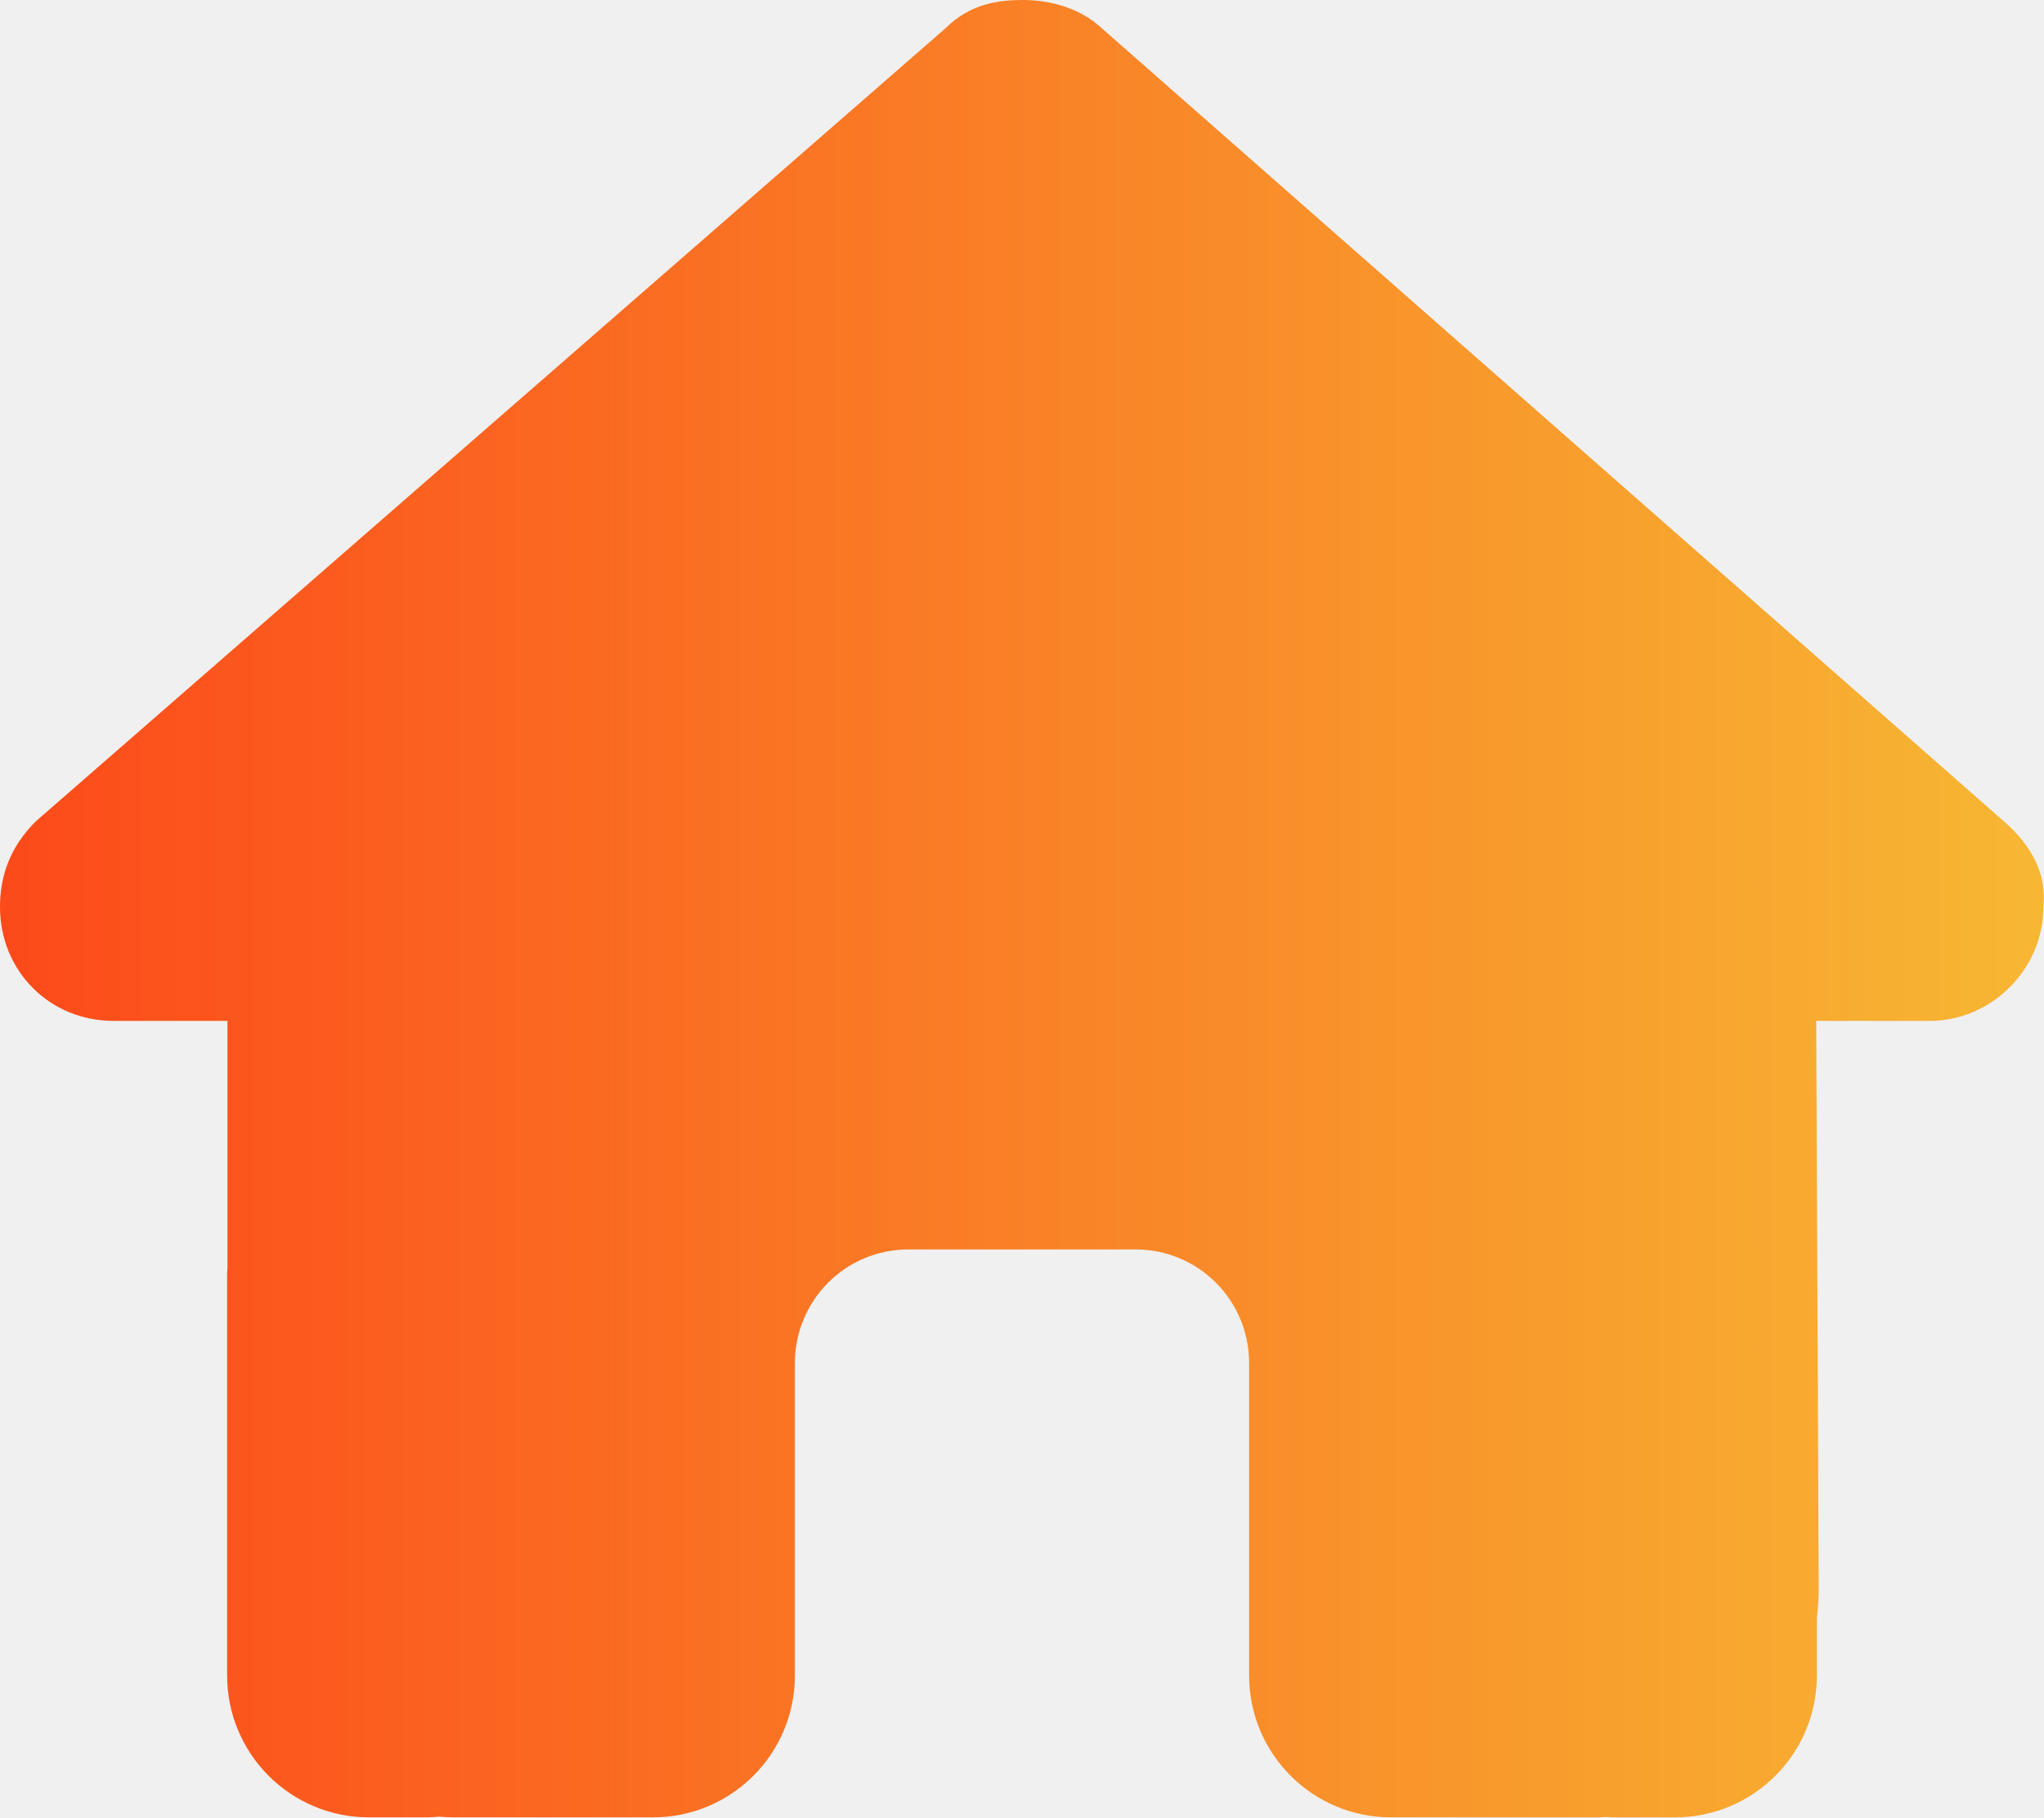
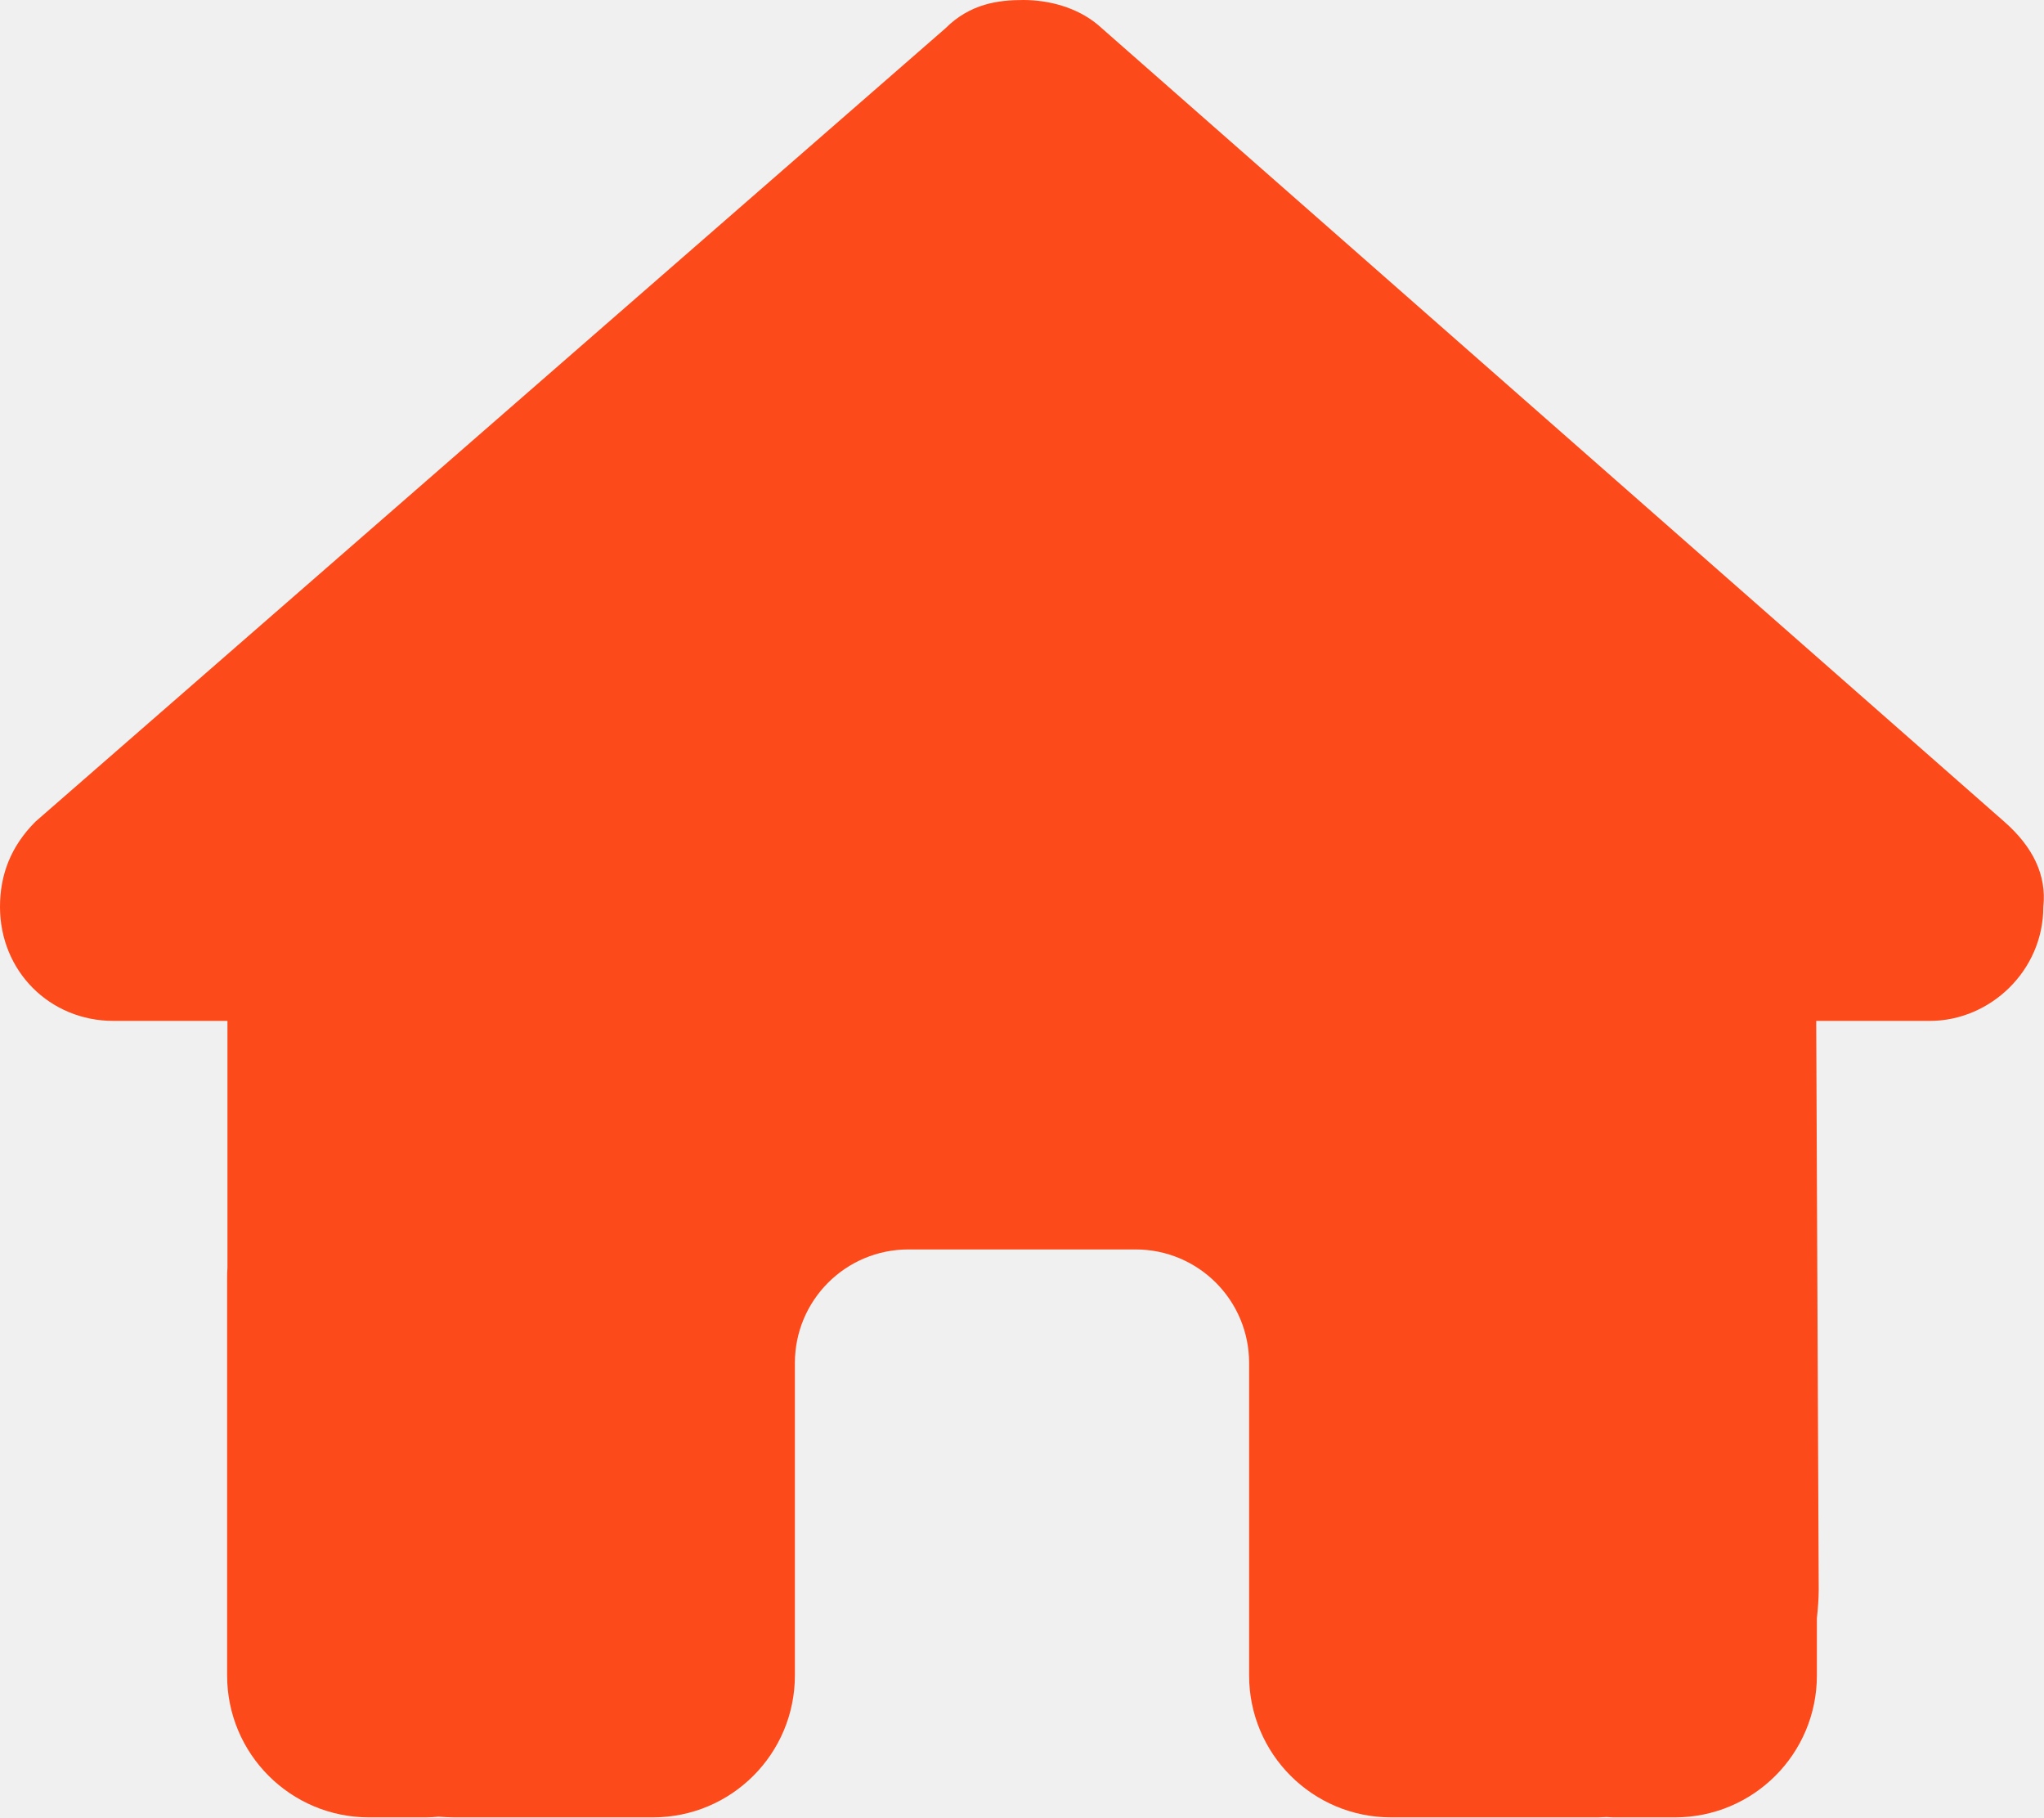
<svg xmlns="http://www.w3.org/2000/svg" width="18" height="16" viewBox="0 0 18 16" fill="none">
-   <g clip-path="url(#clip0_4472_969)">
-     <path d="M17.994 7.984C17.994 8.547 17.525 8.988 16.994 8.988H15.994L16.016 13.994C16.016 14.078 16.009 14.162 16 14.247V14.75C16 15.441 15.441 16 14.75 16H14.25C14.216 16 14.181 16 14.147 15.997C14.103 16 14.059 16 14.016 16H13H12.25C11.559 16 11 15.441 11 14.75V14V12C11 11.447 10.553 11 10 11H8C7.447 11 7 11.447 7 12V14V14.75C7 15.441 6.441 16 5.75 16H5H4.003C3.956 16 3.909 15.997 3.862 15.994C3.825 15.997 3.788 16 3.75 16H3.25C2.559 16 2 15.441 2 14.75V11.25C2 11.222 2 11.191 2.003 11.162V8.988H1C0.438 8.988 0 8.55 0 7.984C0 7.703 0.094 7.453 0.312 7.234L8.325 0.25C8.544 0.031 8.794 0 9.012 0C9.231 0 9.481 0.062 9.669 0.219L17.65 7.234C17.9 7.453 18.025 7.703 17.994 7.984Z" fill="url(#paint0_linear_4472_969)" />
-   </g>
-   <defs>
-     <linearGradient id="paint0_linear_4472_969" x1="0" y1="8" x2="17.998" y2="8" gradientUnits="userSpaceOnUse">
-       <stop stop-color="#FC4A1A" />
-       <stop offset="1" stop-color="#F7B733" />
-     </linearGradient>
-     <clipPath id="clip0_4472_969">
-       <rect width="18" height="16" fill="white" />
-     </clipPath>
-   </defs>
+   <path d="M17.994 7.984C17.994 8.547 17.525 8.988 16.994 8.988H15.994L16.016 13.994C16.016 14.078 16.009 14.162 16 14.247V14.75C16 15.441 15.441 16 14.75 16H14.25C14.216 16 14.181 16 14.147 15.997C14.103 16 14.059 16 14.016 16H13H12.25C11.559 16 11 15.441 11 14.75V14V12C11 11.447 10.553 11 10 11H8C7.447 11 7 11.447 7 12V14V14.75C7 15.441 6.441 16 5.75 16H5H4.003C3.956 16 3.909 15.997 3.862 15.994C3.825 15.997 3.788 16 3.75 16H3.25C2.559 16 2 15.441 2 14.75V11.25C2 11.222 2 11.191 2.003 11.162V8.988H1C0.438 8.988 0 8.55 0 7.984C0 7.703 0.094 7.453 0.312 7.234L8.325 0.25C8.544 0.031 8.794 0 9.012 0C9.231 0 9.481 0.062 9.669 0.219L17.65 7.234C17.9 7.453 18.025 7.703 17.994 7.984Z" fill="#FC4A1A" />
</svg>
